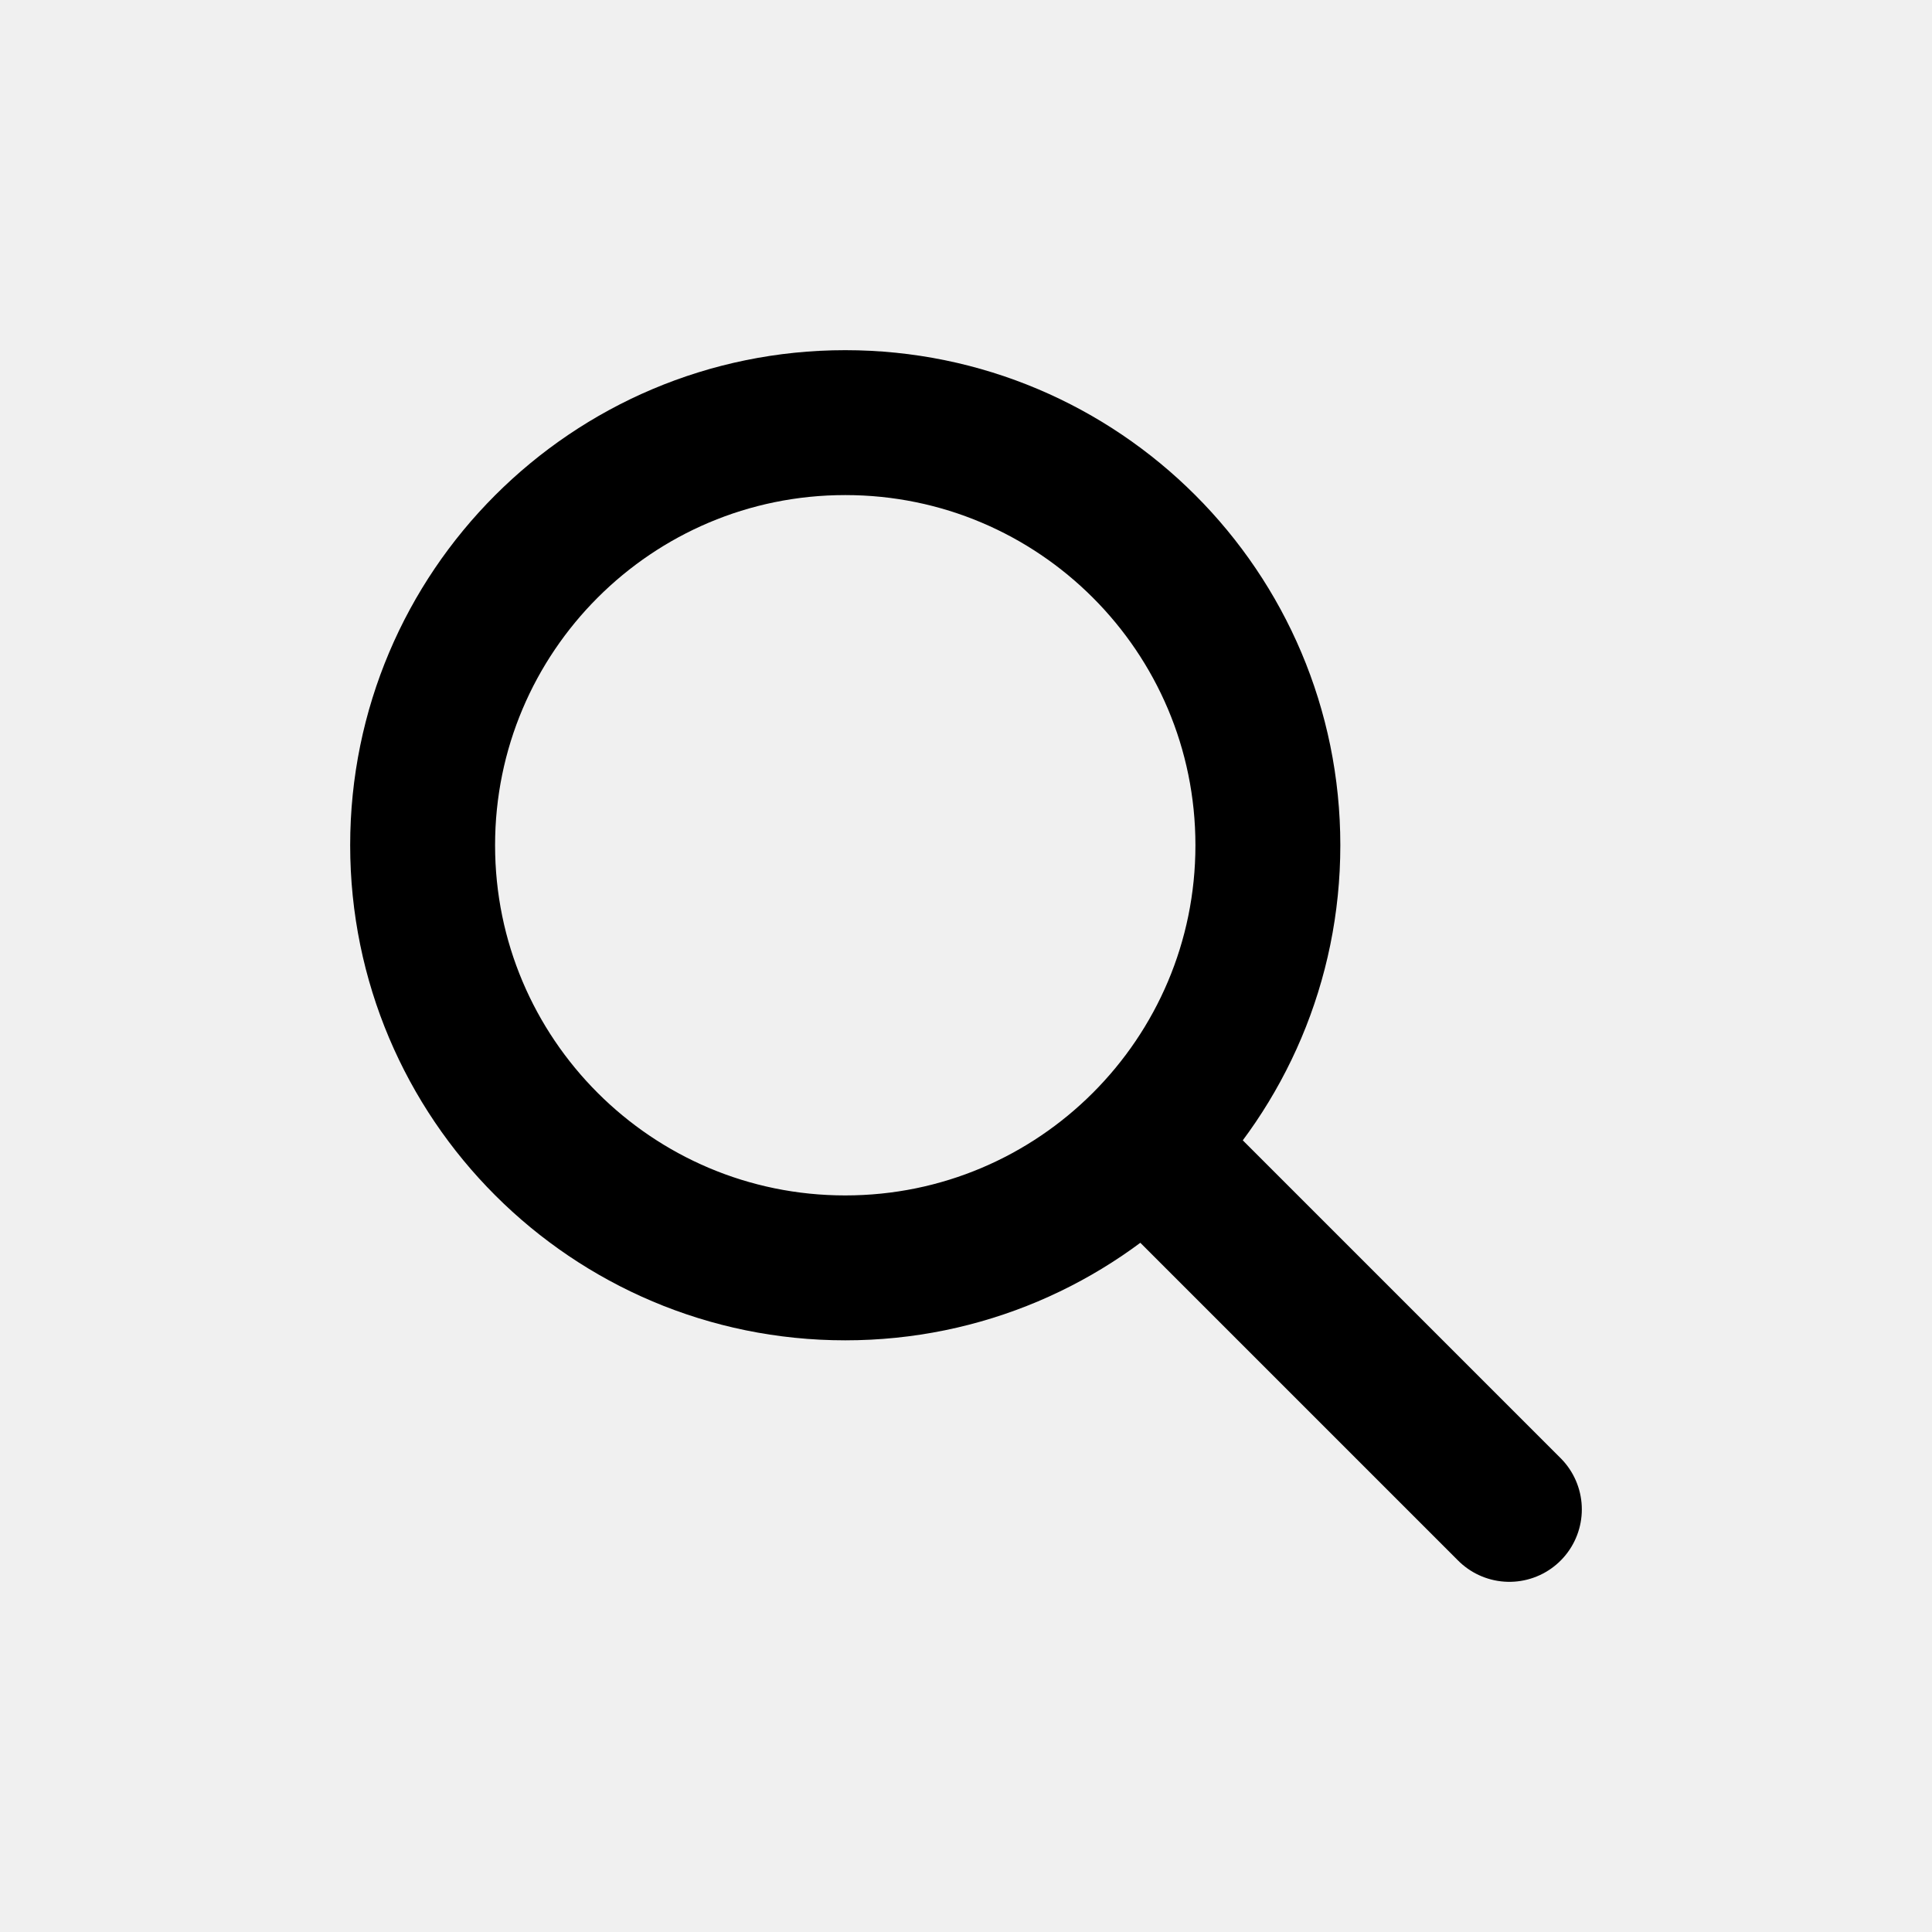
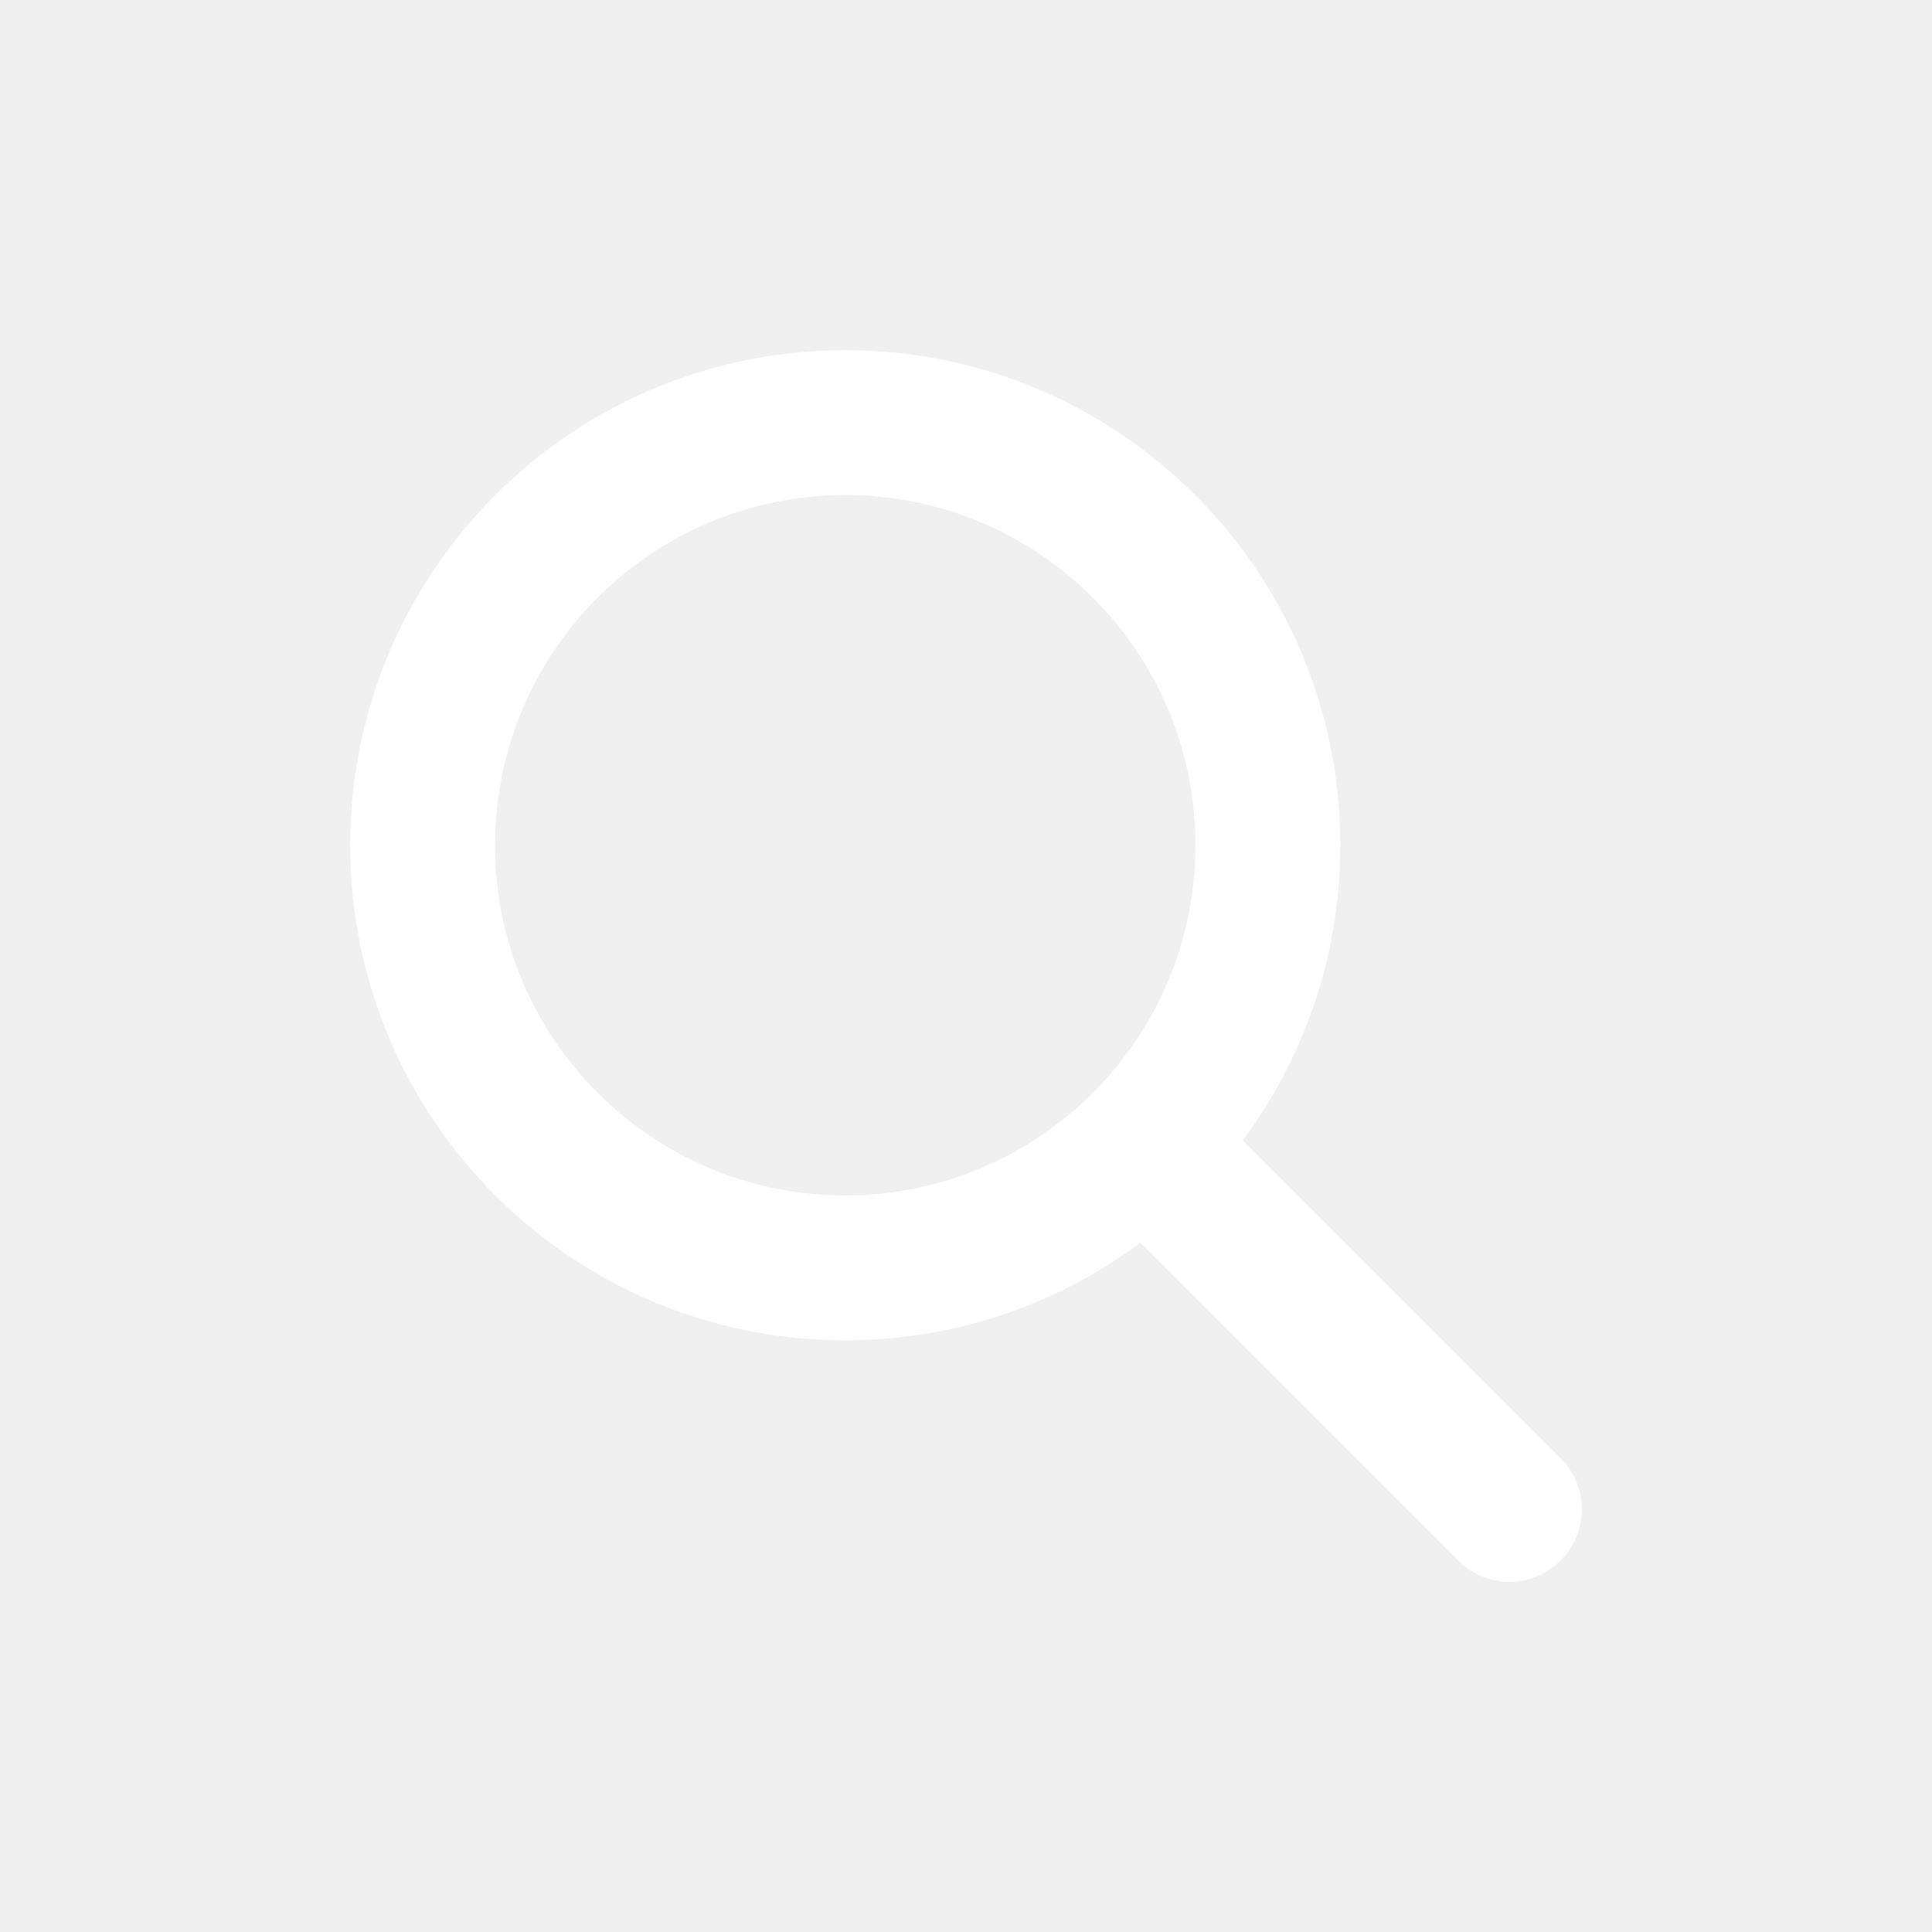
<svg xmlns="http://www.w3.org/2000/svg" viewBox="0 0 200 200">
-   <path fill="none" stroke="#000000" stroke-width="15" stroke-linecap="round" stroke-linejoin="round" d="M43.75,87.5c0,24.16,19.59,43.75,43.75,43.75s43.75-19.59,43.75-43.75 S111.66,43.75,87.5,43.75S43.75,63.34,43.75,87.5 M156.25,156.25l-37.5-37.5" />
+   <path fill="none" stroke="#FFFFFF" stroke-width="15" stroke-linecap="round" stroke-linejoin="round" d="M43.75,87.5c0,24.16,19.59,43.75,43.75,43.75s43.75-19.59,43.75-43.75 S111.66,43.75,87.5,43.75S43.75,63.34,43.75,87.5 M156.25,156.25l-37.5-37.5" />
</svg>
